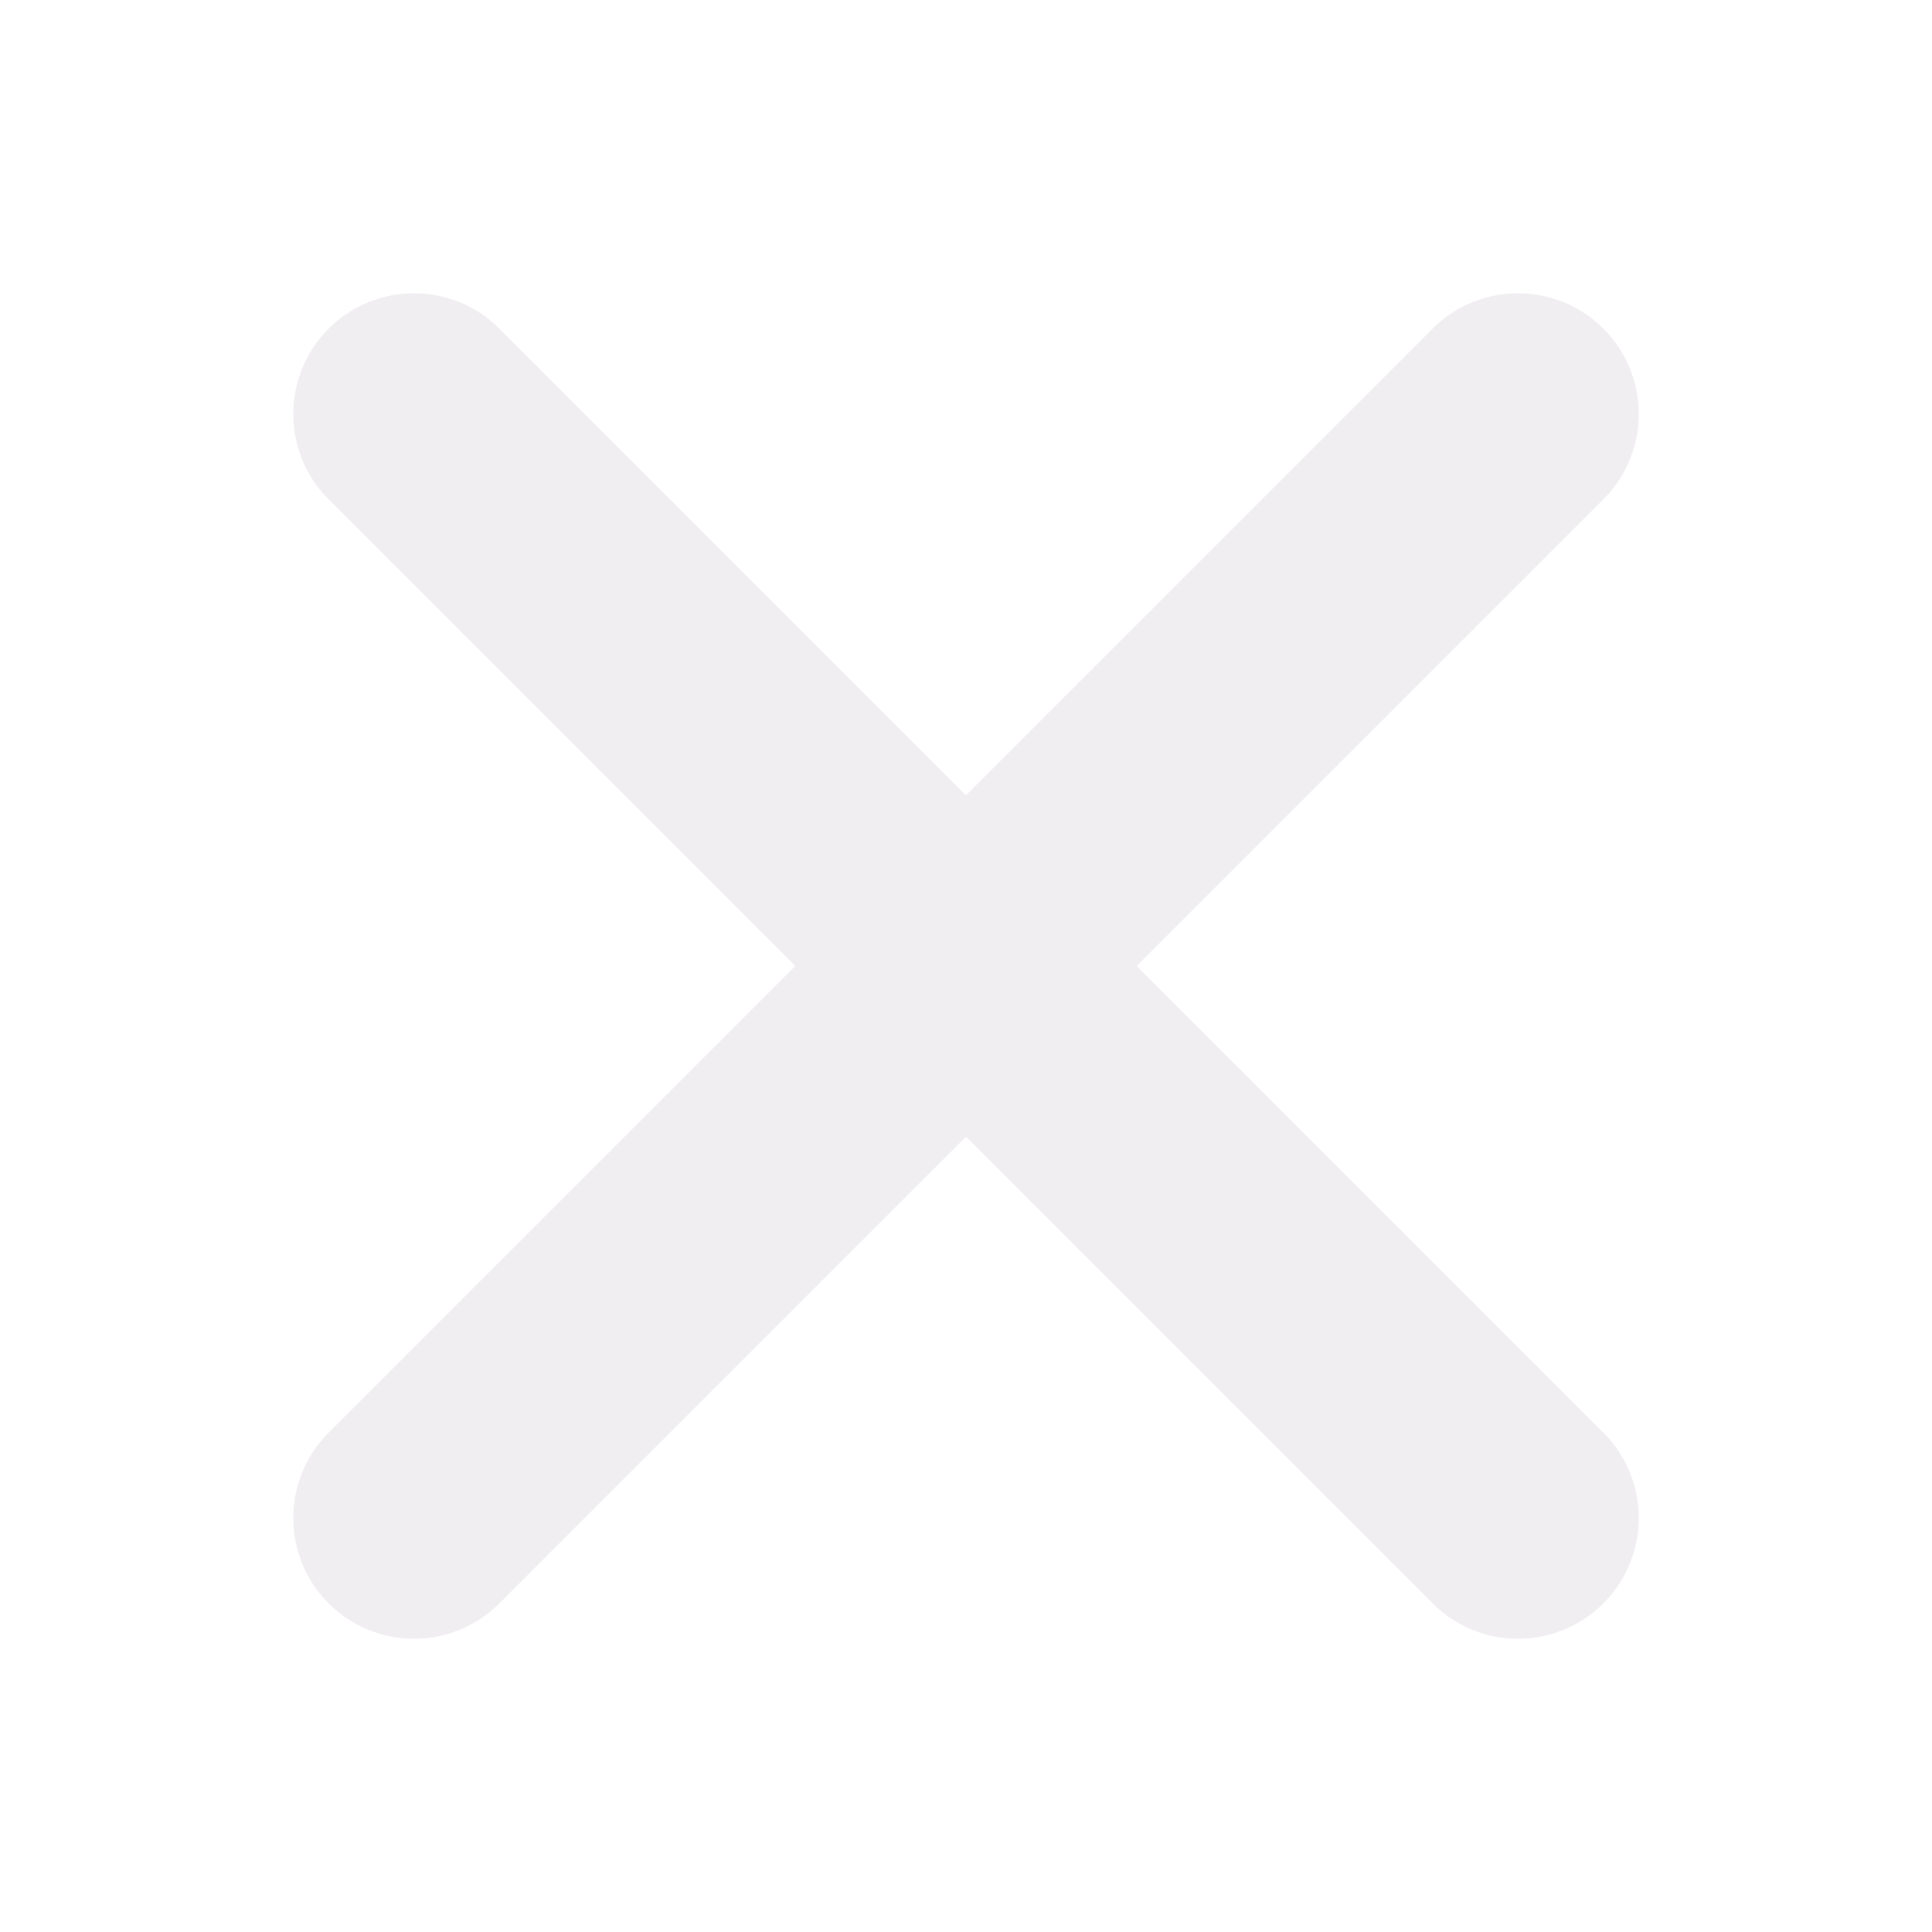
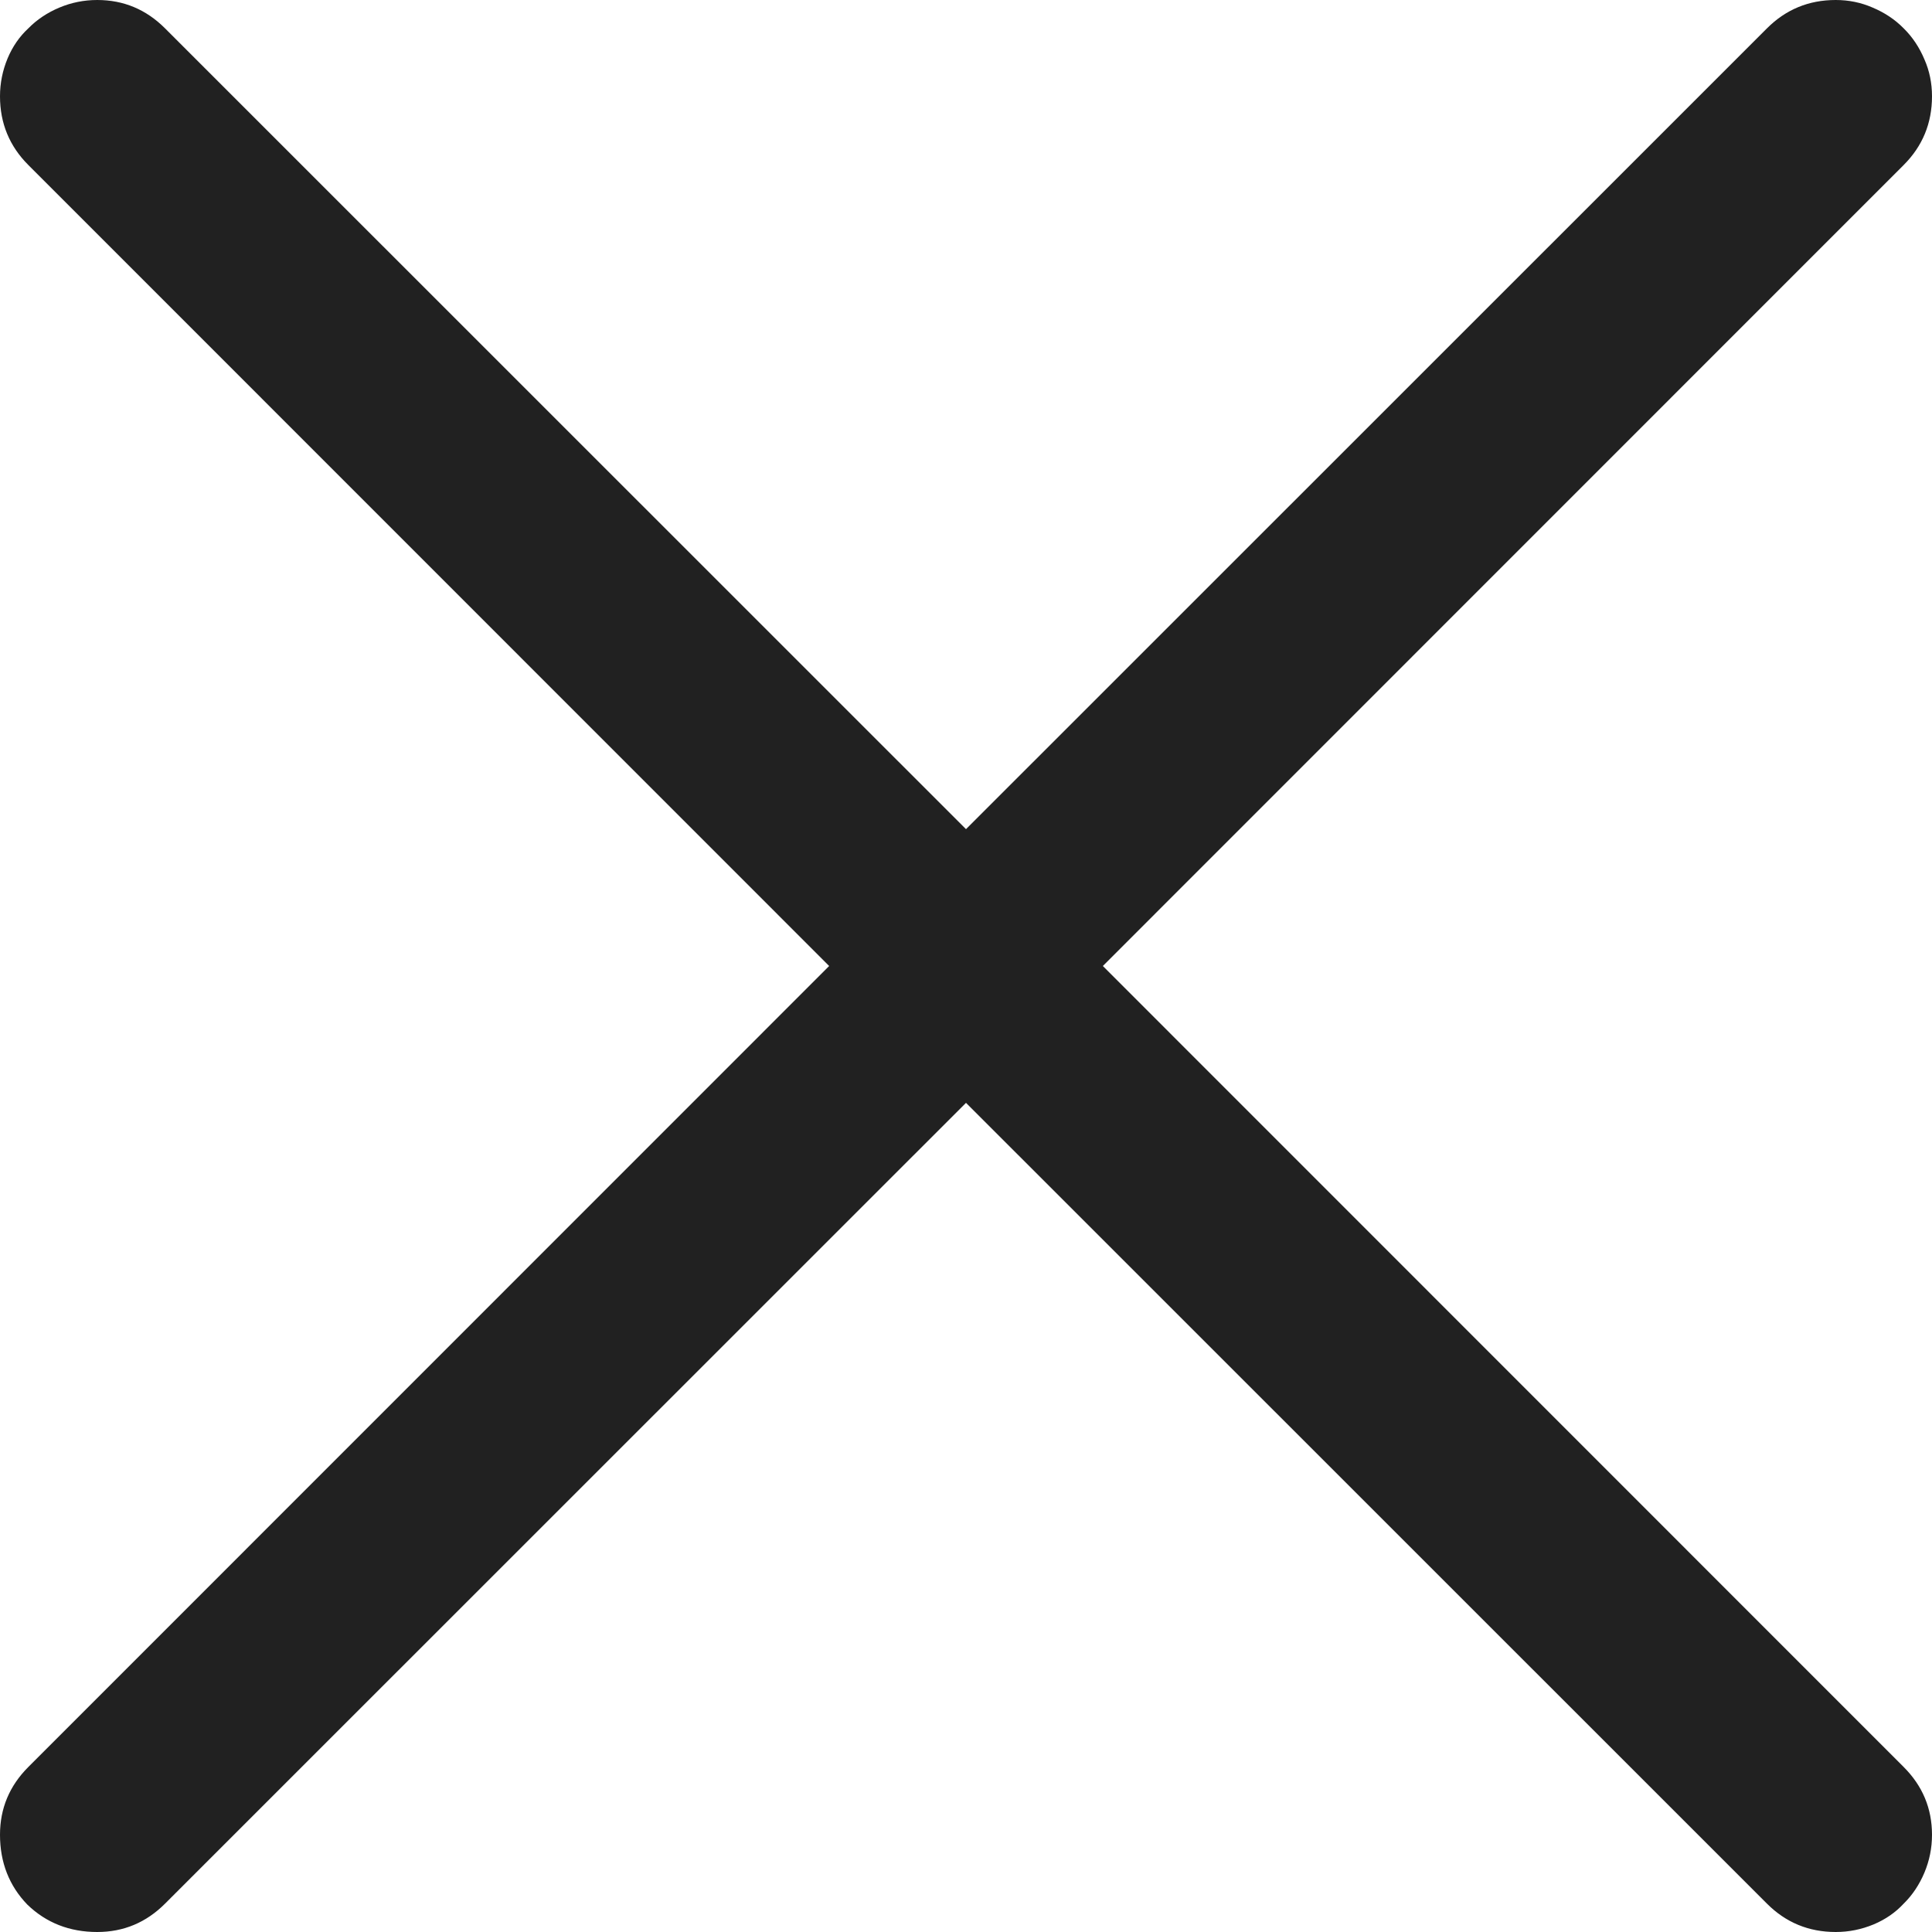
- <svg xmlns="http://www.w3.org/2000/svg" width="28" height="28" viewBox="0 0 28 28" fill="none">
-   <path d="M6 6L22 22" stroke="#F1EEF2" stroke-width="3.5" stroke-linecap="round" />
-   <path d="M22 6L6 22" stroke="#F1EEF2" stroke-width="3.5" stroke-linecap="round" />
+ <svg xmlns="http://www.w3.org/2000/svg" width="12" height="12" viewBox="0 0 12 12" fill="none">
+   <path d="M6 6.85L1.025 11.824C0.908 11.941 0.768 12 0.604 12C0.432 12 0.287 11.943 0.17 11.83C0.057 11.713 0 11.568 0 11.396C0 11.232 0.059 11.092 0.176 10.975L5.15 6L0.176 1.025C0.059 0.908 0 0.766 0 0.598C0 0.516 0.016 0.438 0.047 0.363C0.078 0.289 0.121 0.227 0.176 0.176C0.23 0.121 0.295 0.078 0.369 0.047C0.443 0.016 0.521 0 0.604 0C0.768 0 0.908 0.059 1.025 0.176L6 5.15L10.975 0.176C11.092 0.059 11.234 0 11.402 0C11.484 0 11.56 0.016 11.631 0.047C11.705 0.078 11.77 0.121 11.824 0.176C11.879 0.23 11.922 0.295 11.953 0.369C11.984 0.439 12 0.516 12 0.598C12 0.766 11.941 0.908 11.824 1.025L6.85 6L11.824 10.975C11.941 11.092 12 11.232 12 11.396C12 11.479 11.984 11.557 11.953 11.631C11.922 11.705 11.879 11.77 11.824 11.824C11.773 11.879 11.711 11.922 11.637 11.953C11.562 11.984 11.484 12 11.402 12C11.234 12 11.092 11.941 10.975 11.824L6 6.85Z" fill="black" fill-opacity="0.87" />
</svg>
